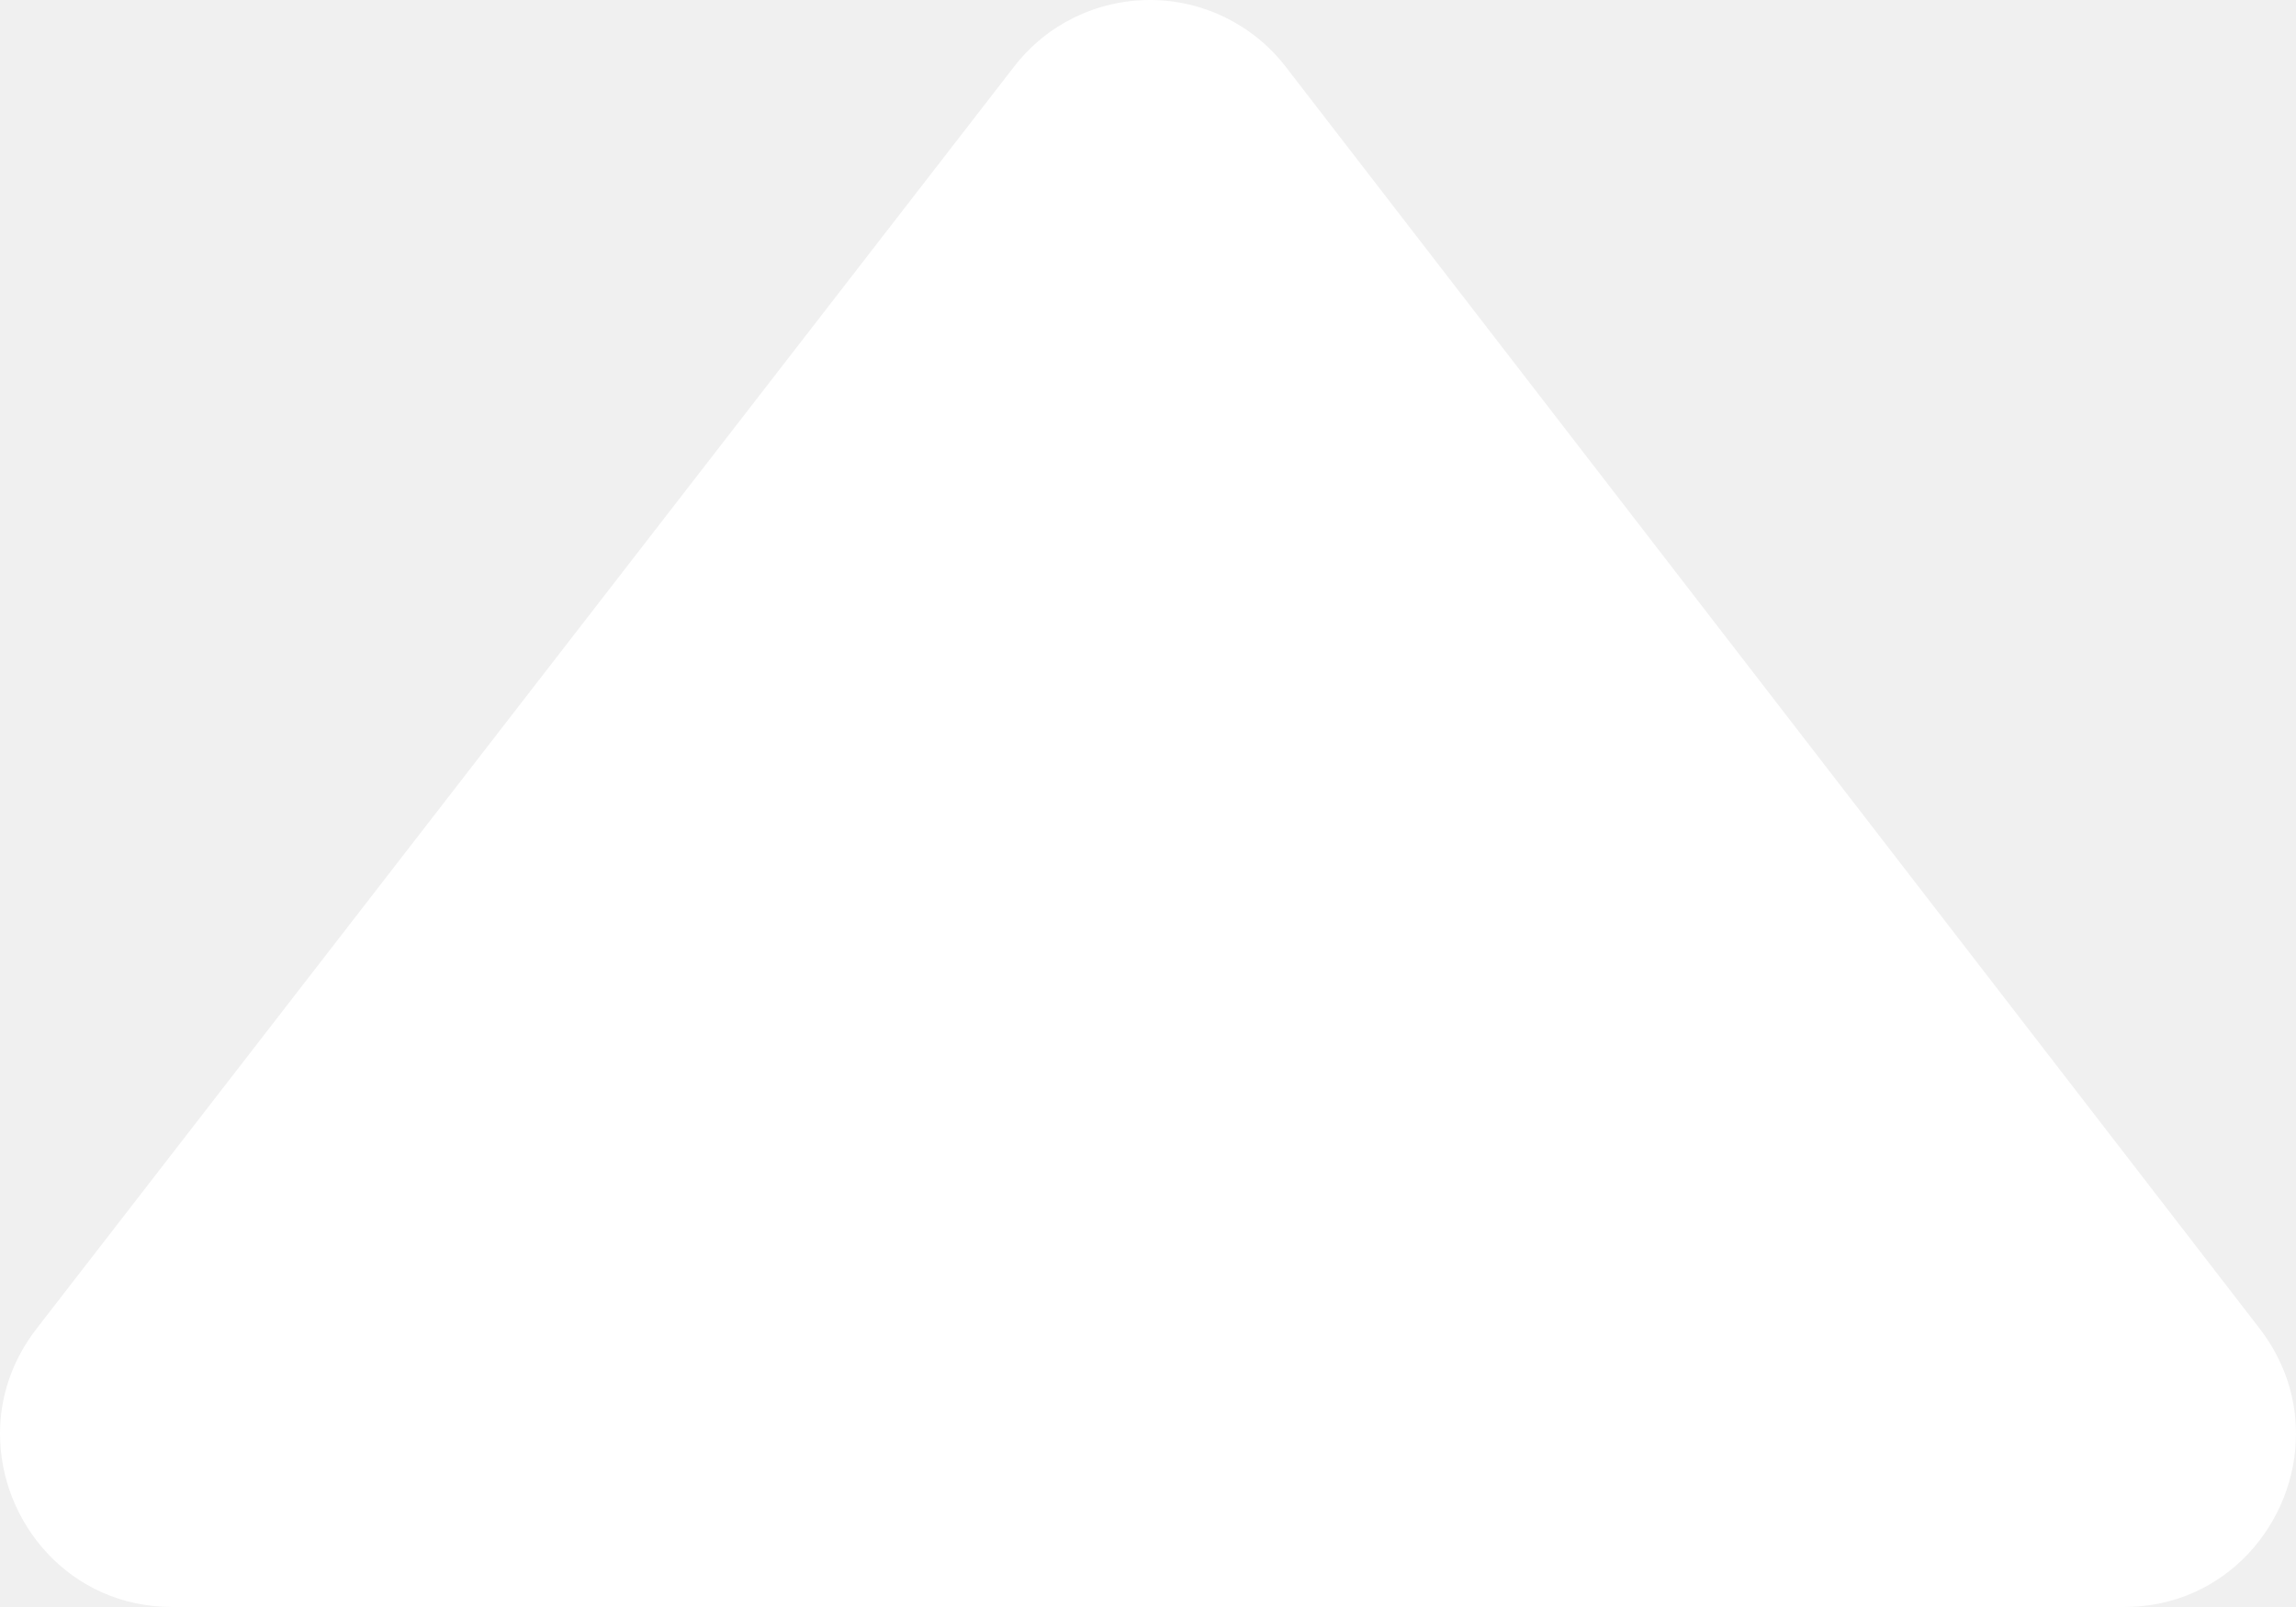
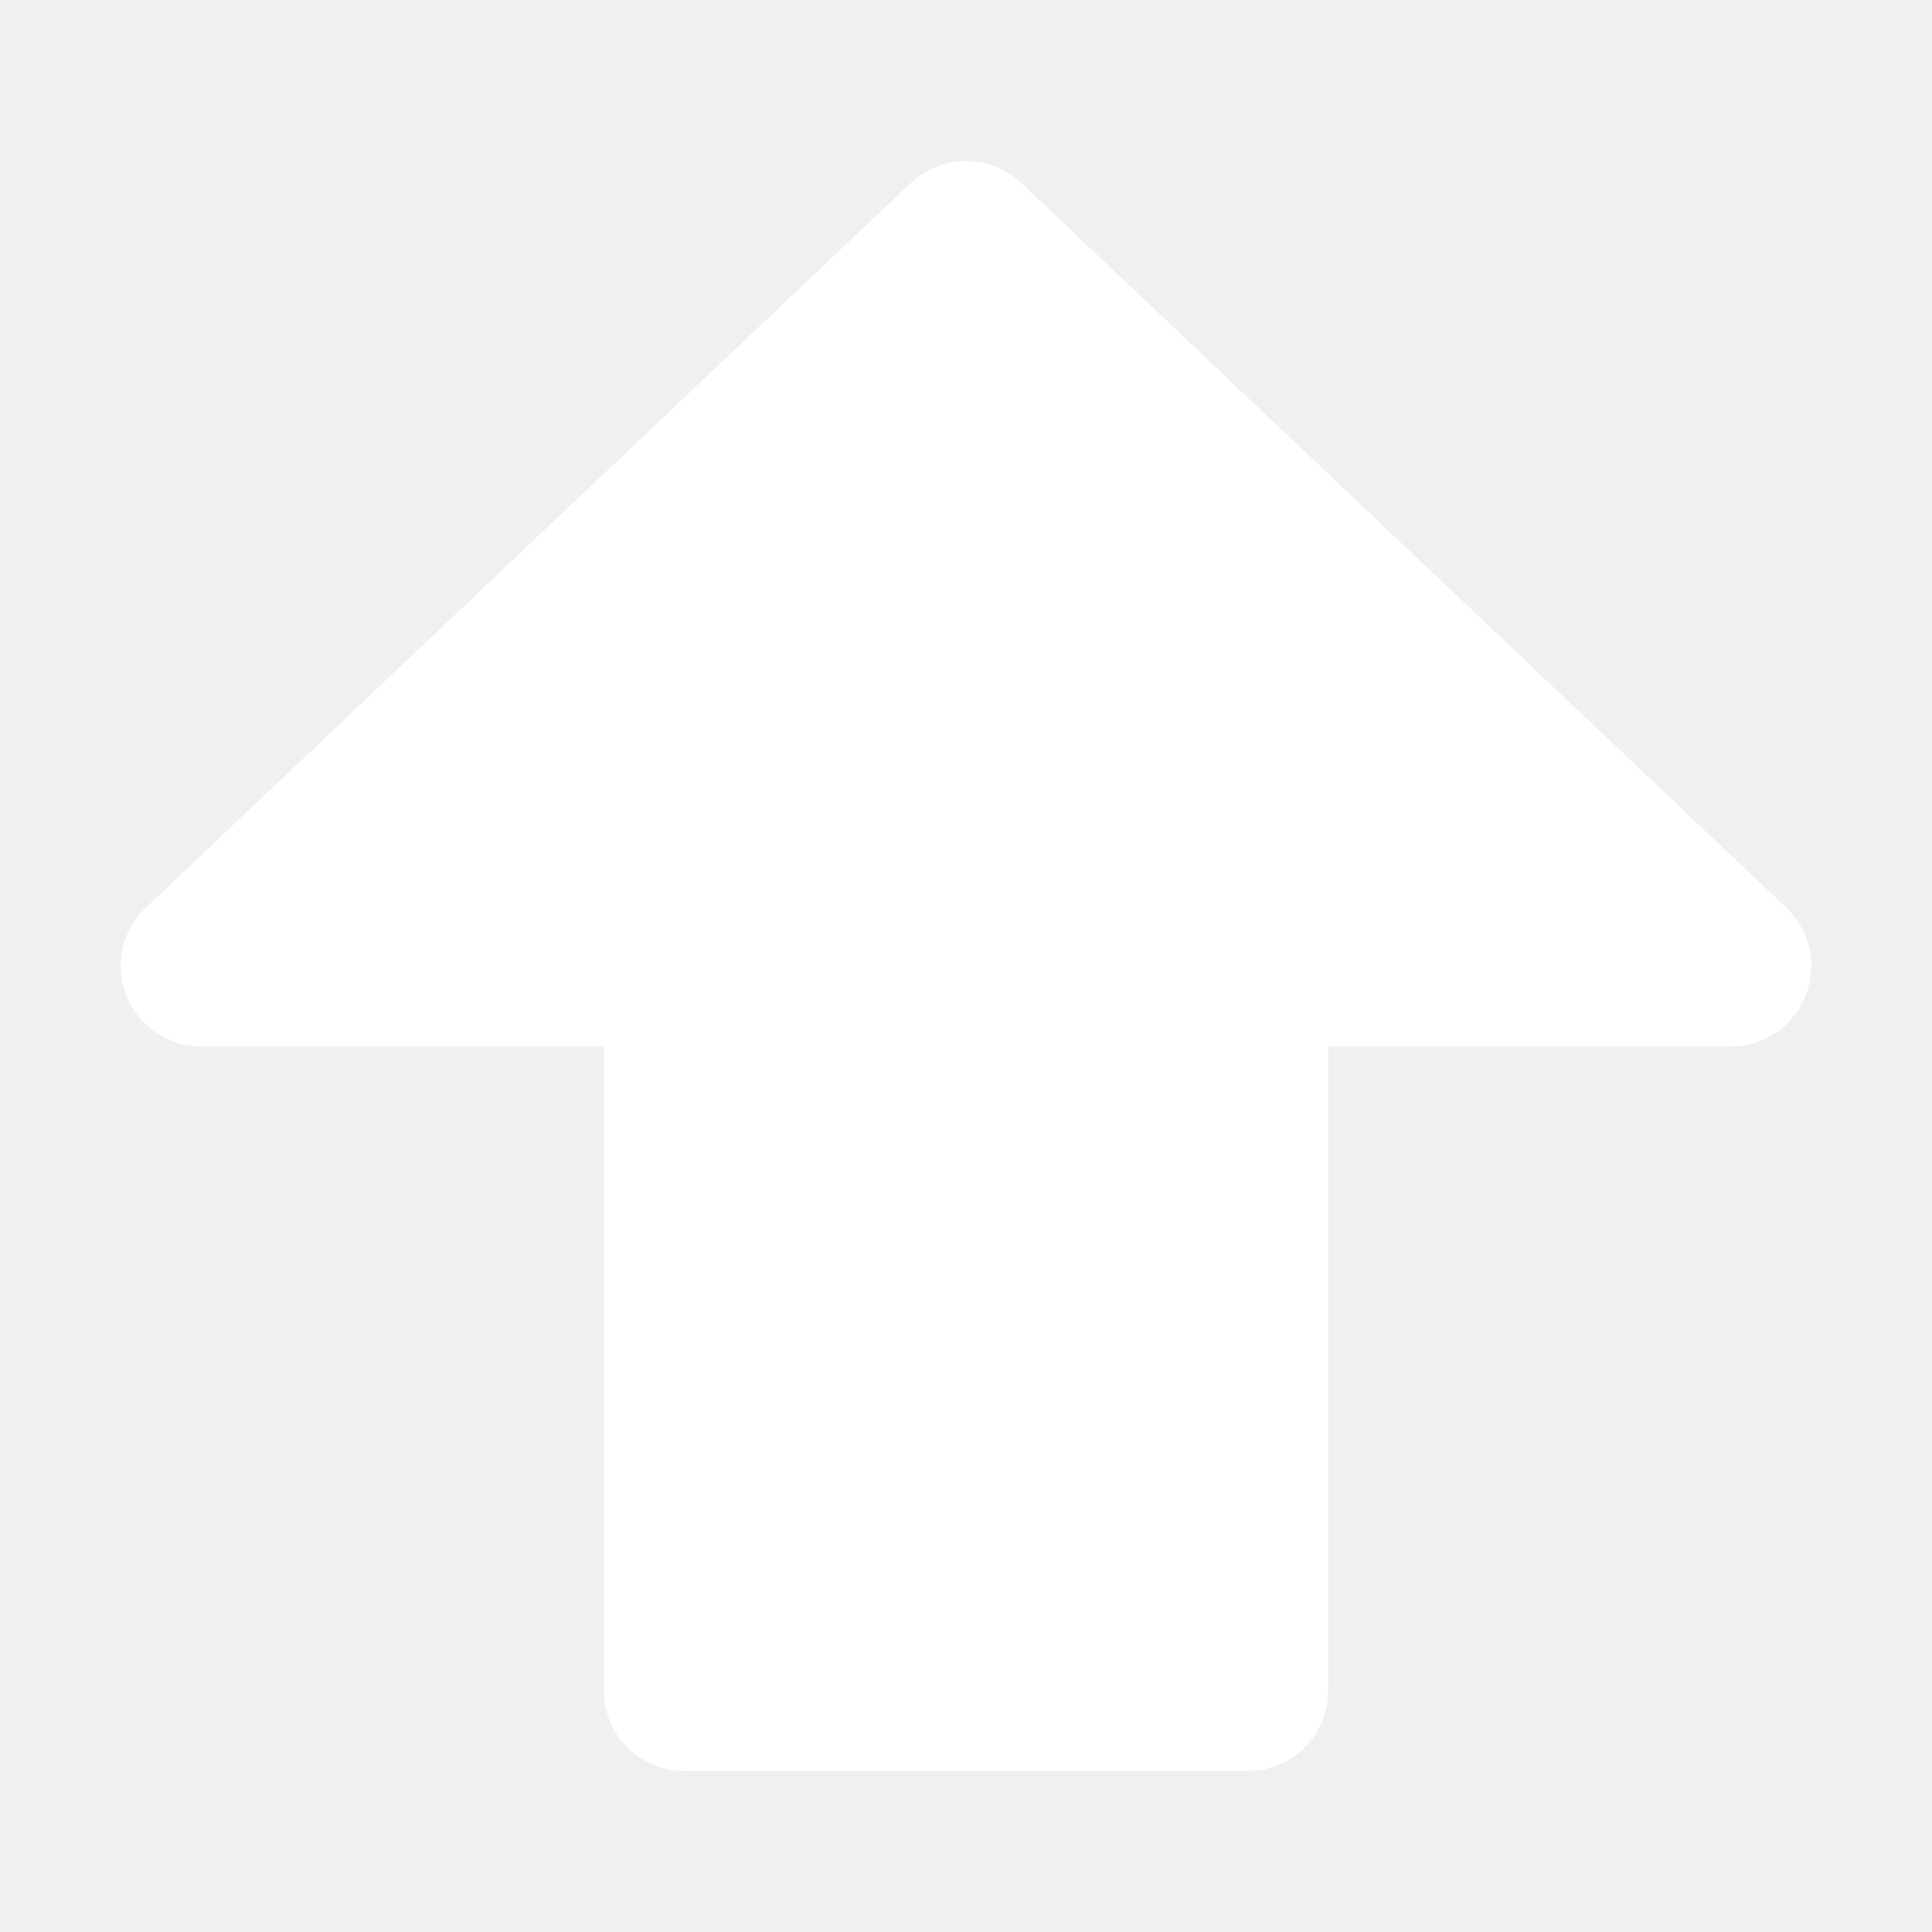
- <svg xmlns="http://www.w3.org/2000/svg" fill="white" clip-rule="evenodd" fill-rule="evenodd" stroke-linejoin="round" stroke-miterlimit="2" viewBox="7 8 10 7">
-   <path d="m16.843 13.789c.108.141.157.3.157.456 0 .389-.306.755-.749.755h-8.501c-.445 0-.75-.367-.75-.755 0-.157.05-.316.159-.457 1.203-1.554 3.252-4.199 4.258-5.498.142-.184.36-.29.592-.29.23 0 .449.107.591.291 1.002 1.299 3.044 3.945 4.243 5.498z" />
+ <svg xmlns="http://www.w3.org/2000/svg" width="48" height="48" viewBox="0 0 48 48">
+   <path fill="white" stroke="white" stroke-linecap="round" stroke-linejoin="round" stroke-width="4" d="M5 24L24 6l19 18H31v18H17V24z" />
</svg>
